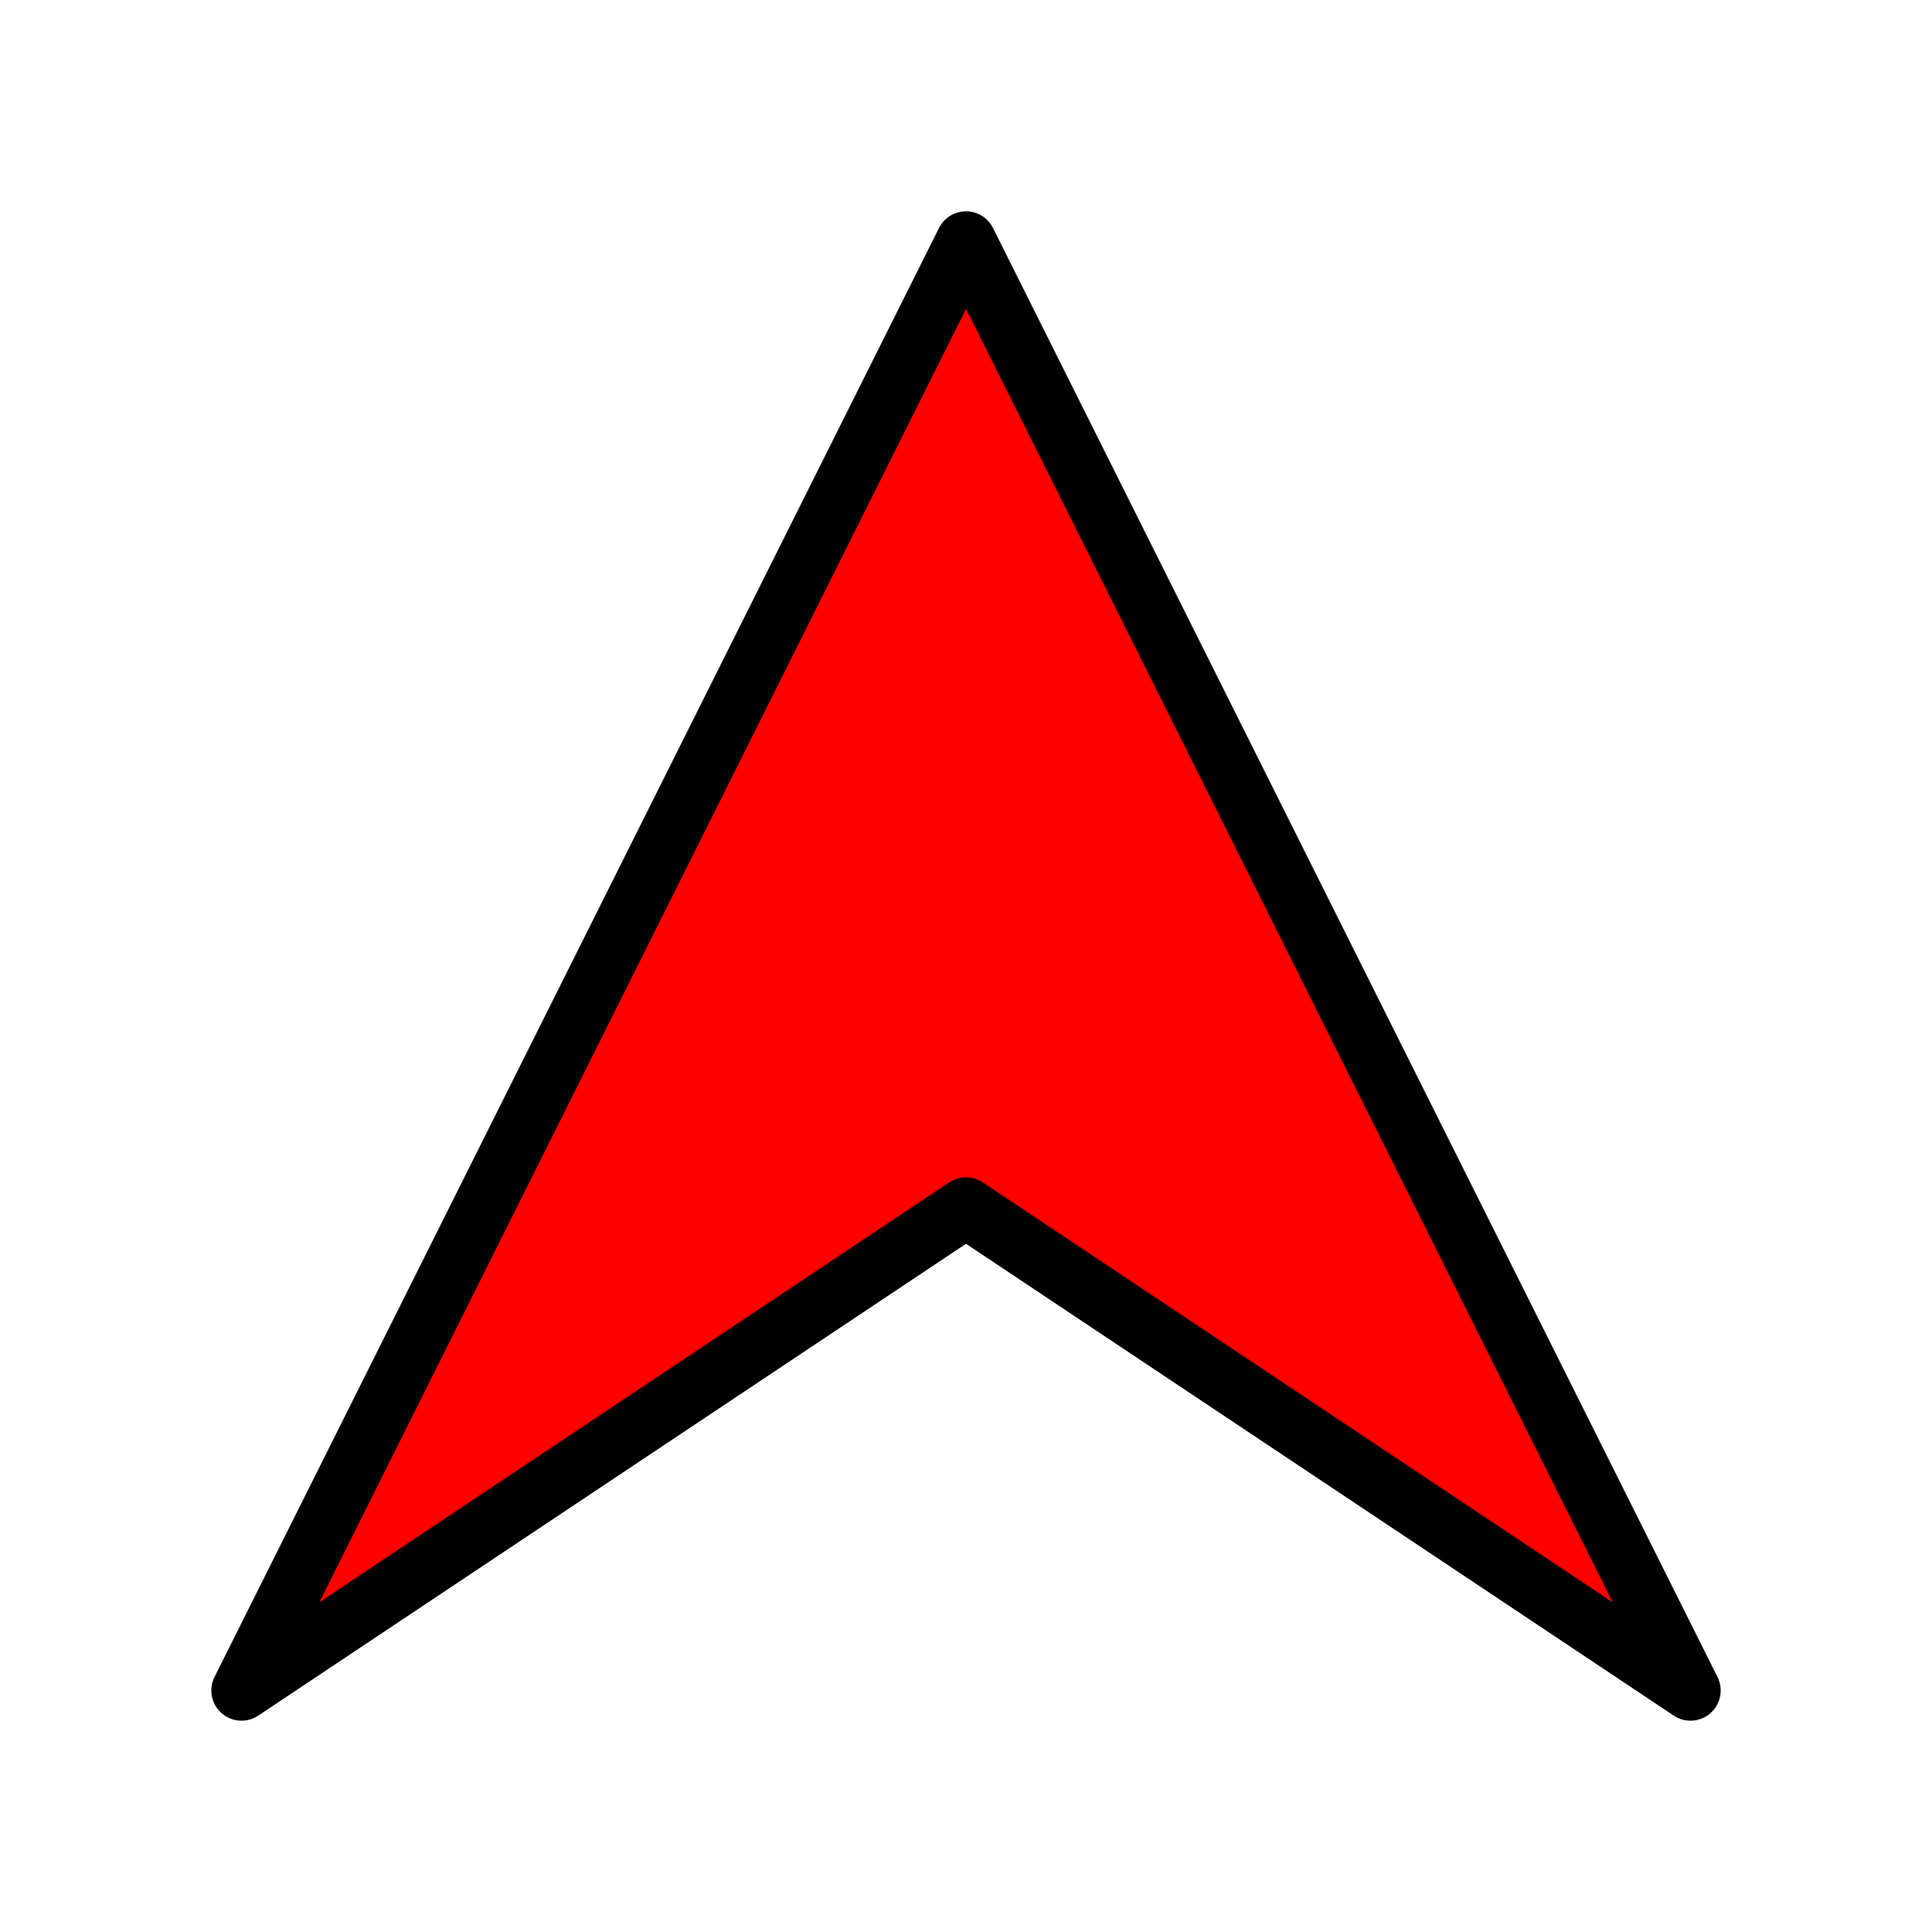
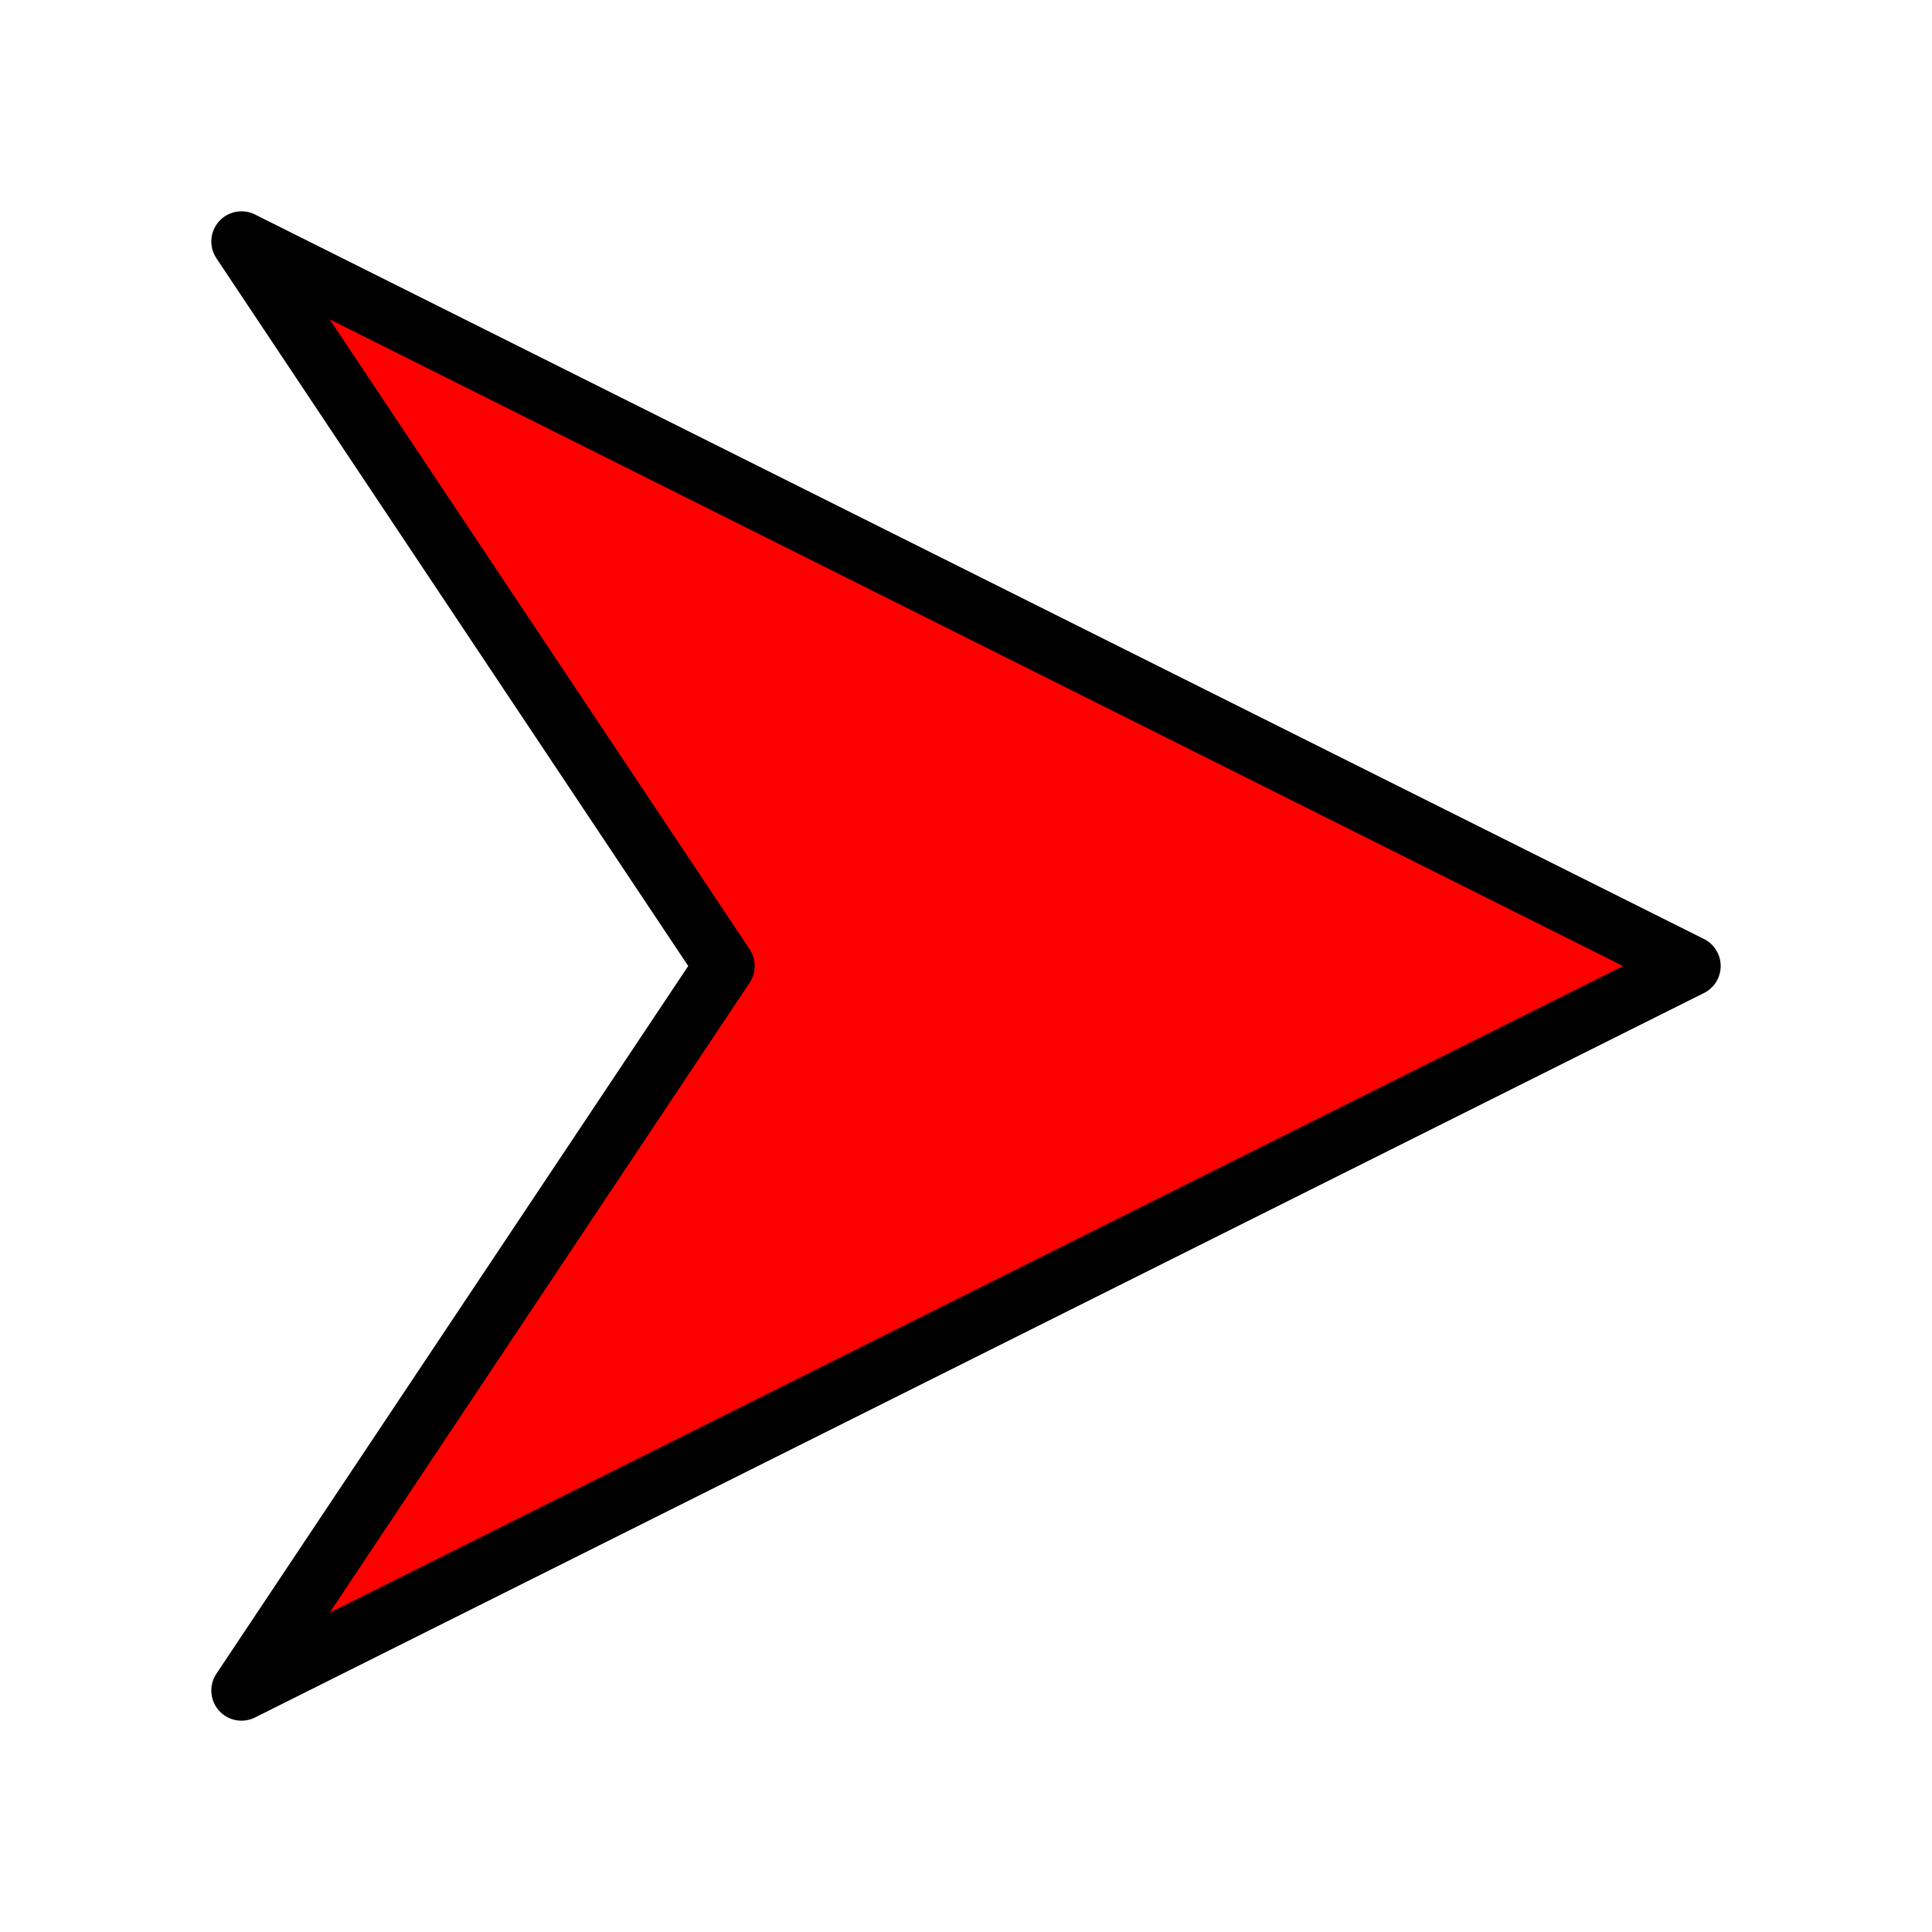
<svg xmlns="http://www.w3.org/2000/svg" width="512" height="512" viewBox="0 0 512 512" version="1.1" id="svg5">
  <defs id="defs2" />
  <g id="layer1">
-     <path style="fill:#ff0000;stroke:#000000;stroke-width:16;stroke-linecap:round;stroke-linejoin:round;stroke-opacity:1;stroke-dasharray:none;fill-opacity:1" d="M 64,448 256,64 448,448 256,320 Z" id="path234" />
+     <path style="fill:#ff0000;fill-opacity:1;stroke:#000000;stroke-width:16;stroke-linecap:round;stroke-linejoin:round;stroke-dasharray:none;stroke-opacity:1" d="M 64,64 448,256 64,448 192,256 Z" id="path234" />
  </g>
</svg>
